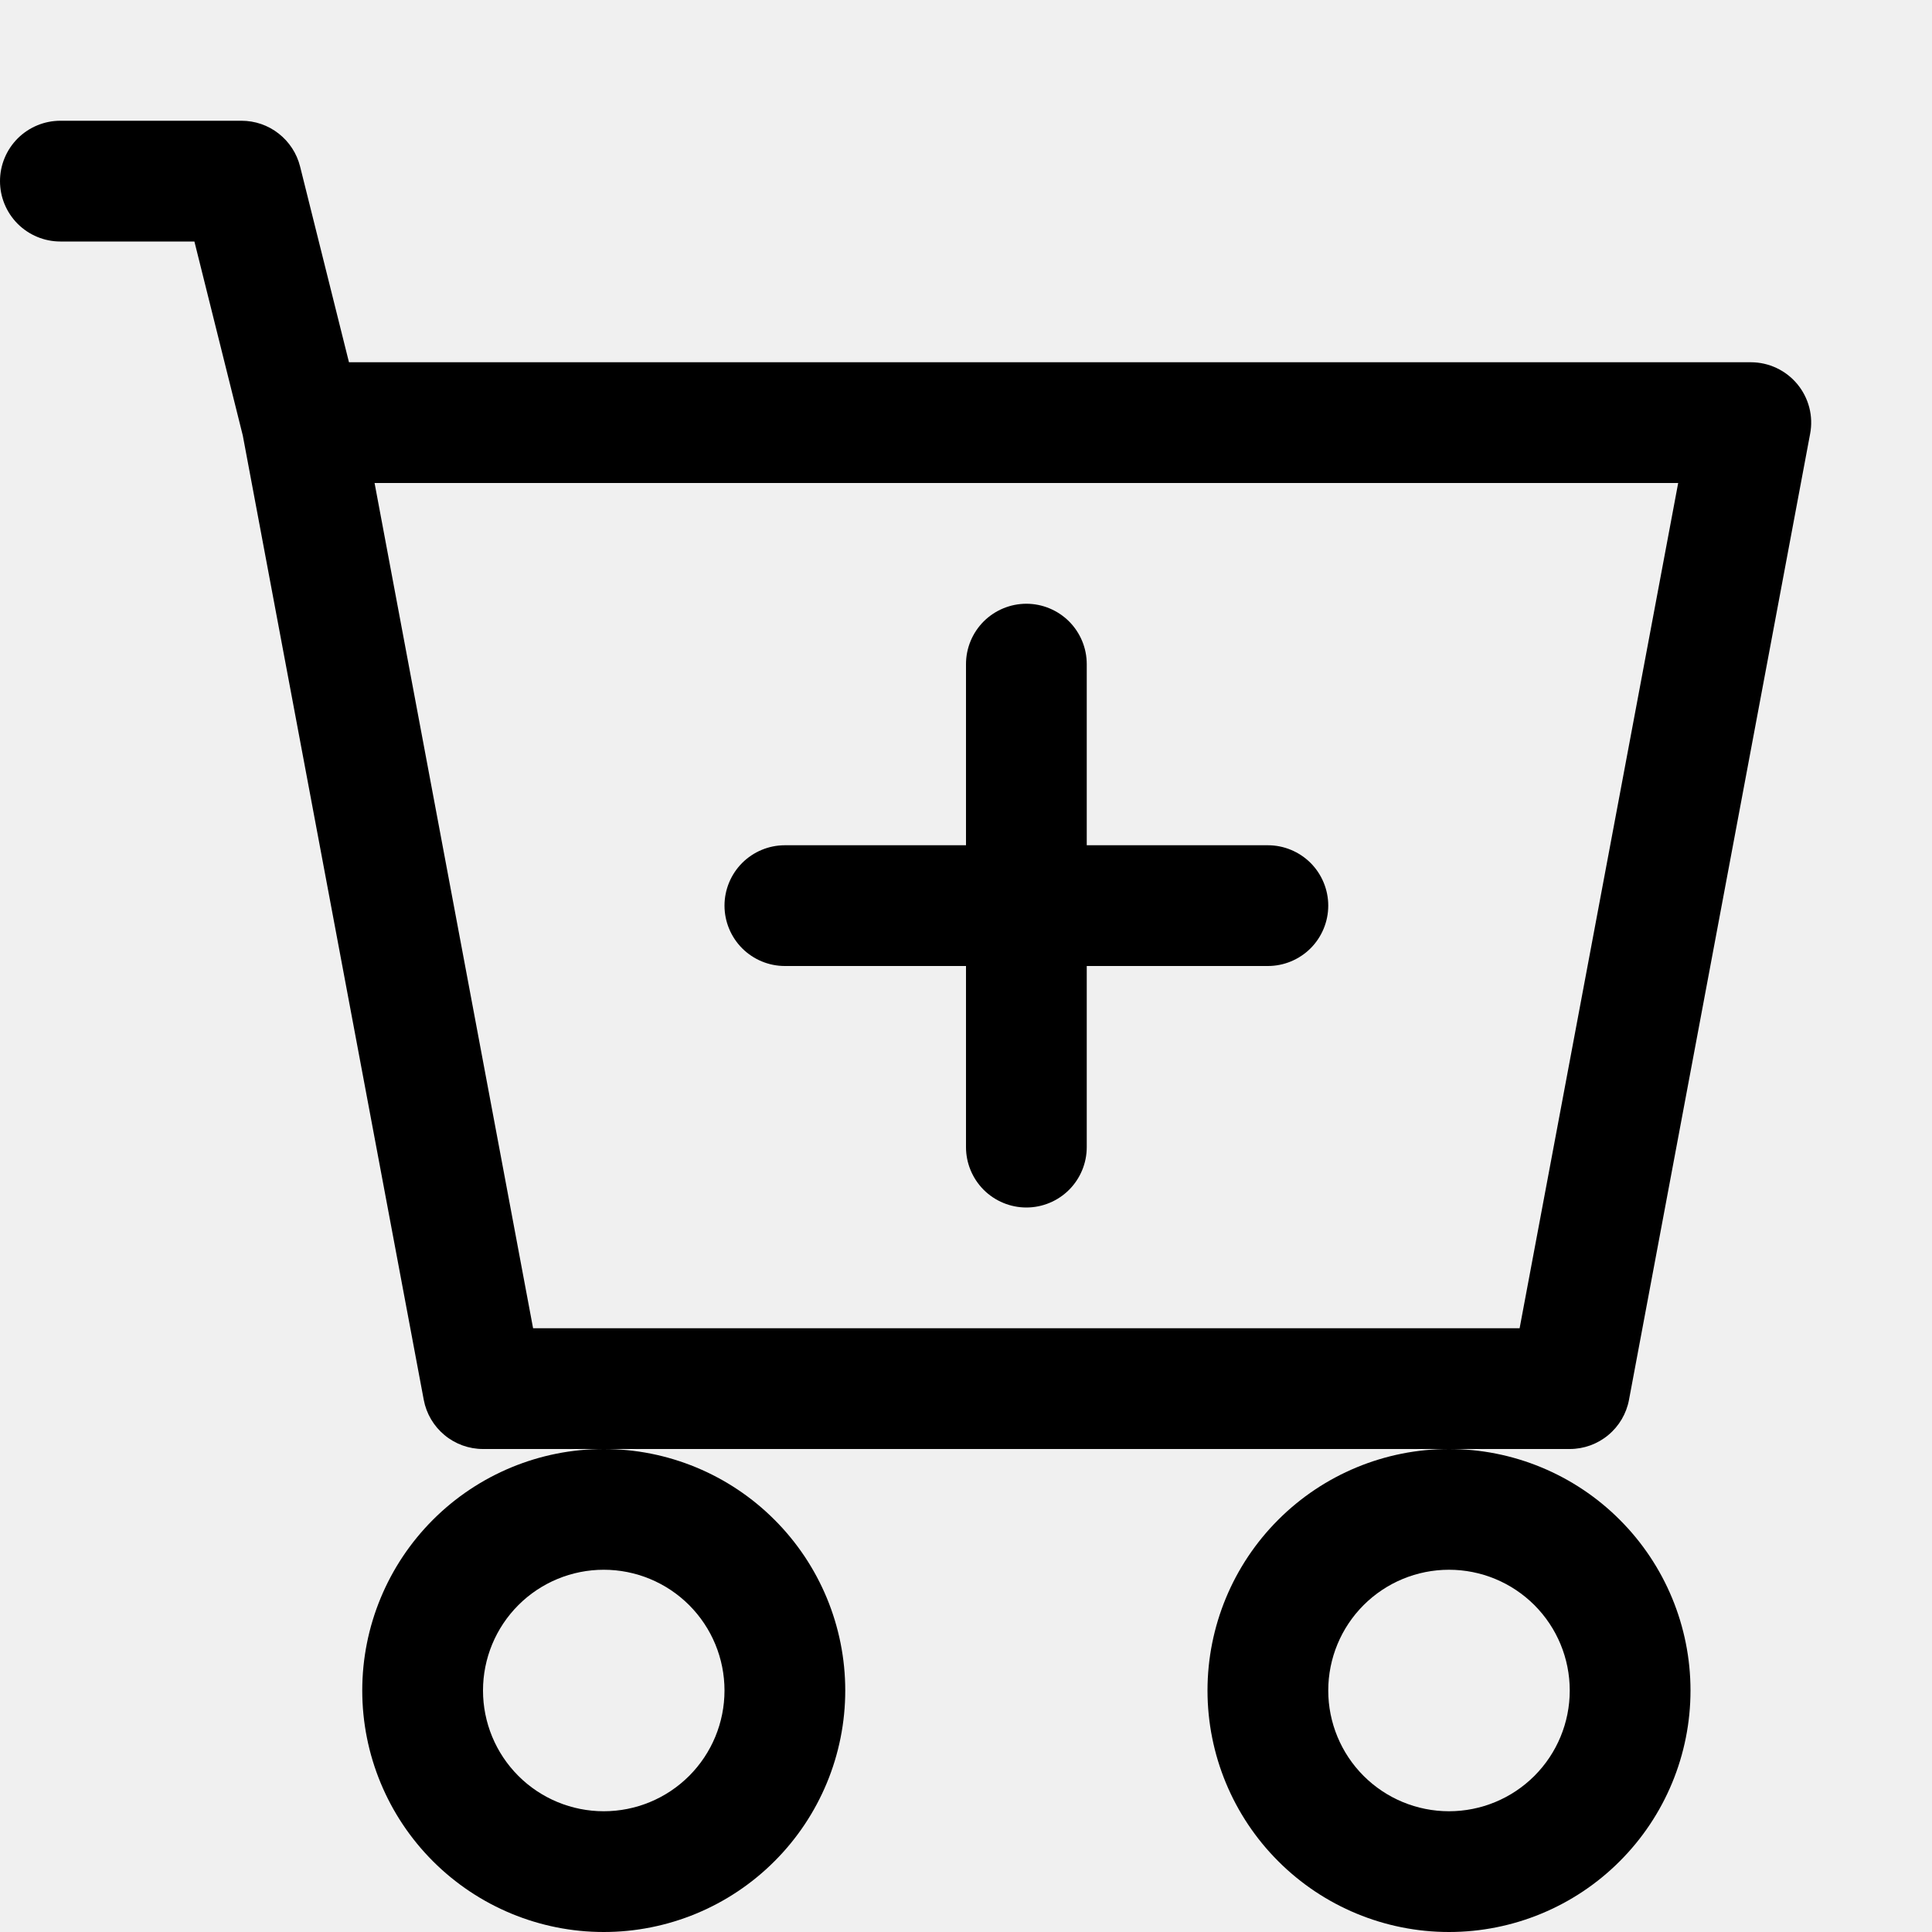
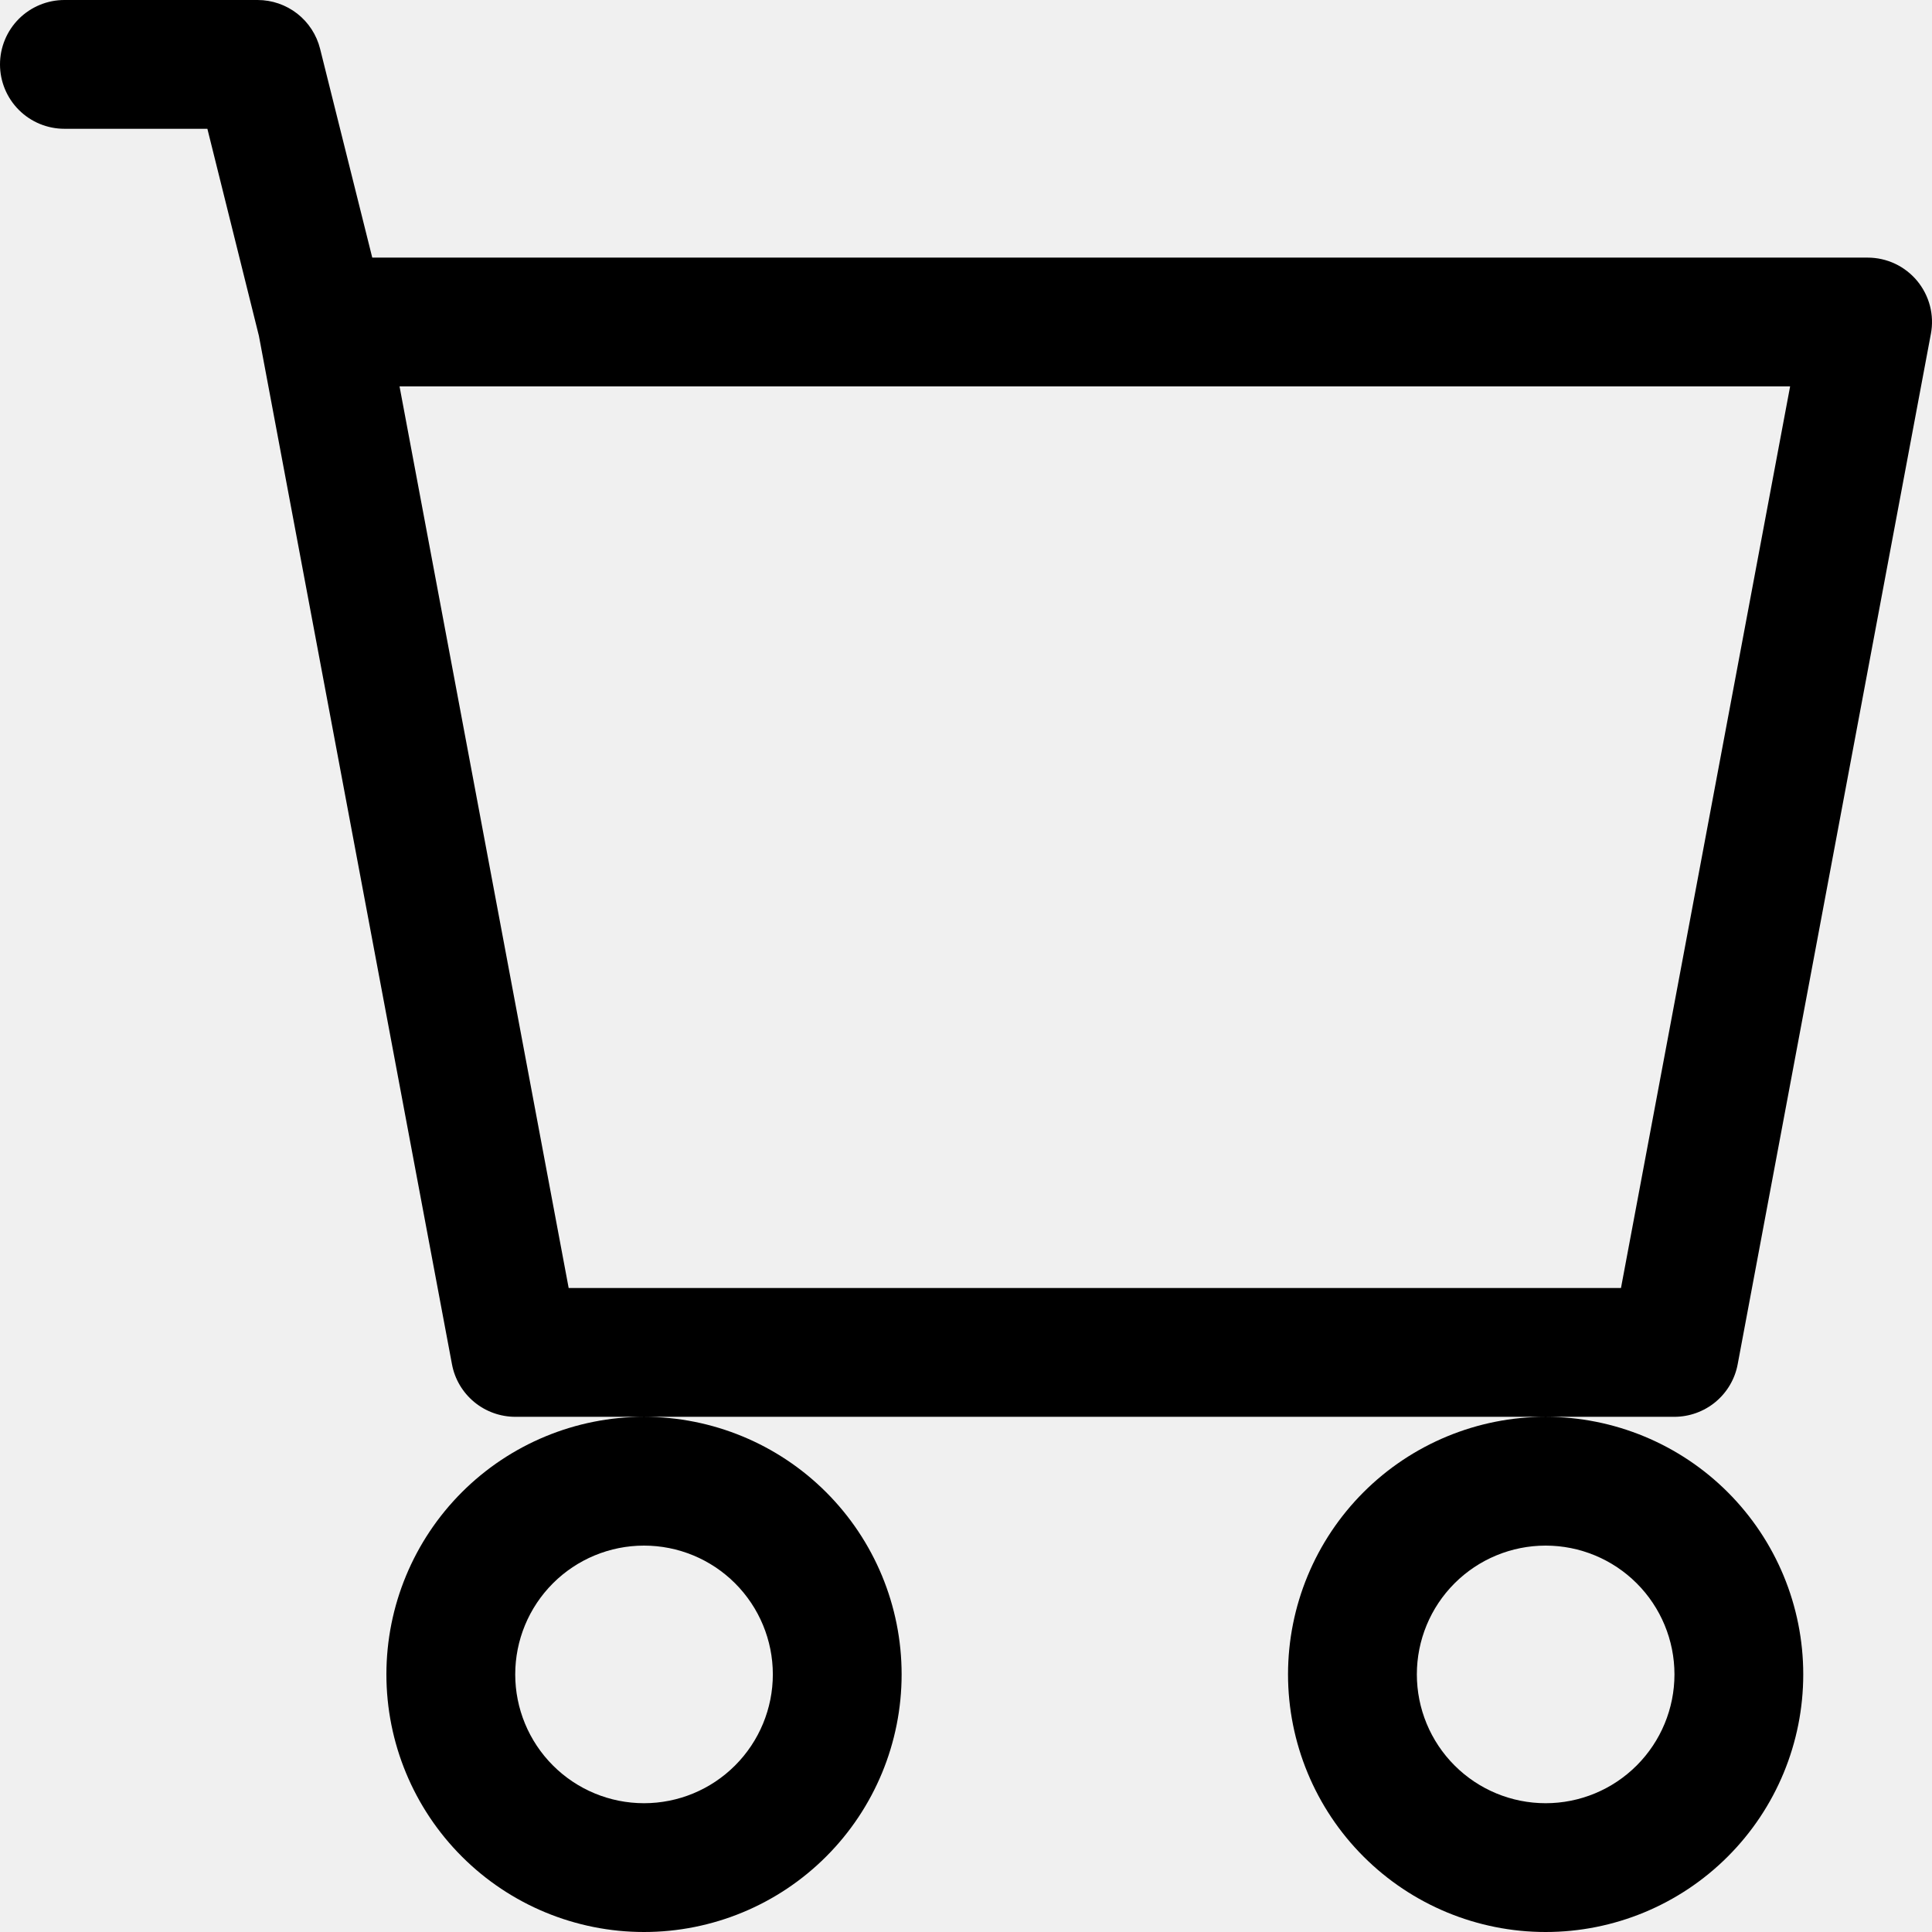
- <svg xmlns="http://www.w3.org/2000/svg" width="40" height="40" viewBox="0 0 40 40" fill="none">
-   <g clip-path="url(#clip0_142_38)">
-     <path d="M22.5 13.75C22.5 13.418 22.368 13.101 22.134 12.866C21.899 12.632 21.581 12.5 21.25 12.5C20.919 12.5 20.601 12.632 20.366 12.866C20.132 13.101 20 13.418 20 13.75V17.5H16.25C15.918 17.5 15.601 17.632 15.366 17.866C15.132 18.101 15 18.419 15 18.75C15 19.081 15.132 19.399 15.366 19.634C15.601 19.868 15.918 20 16.25 20H20V23.75C20 24.081 20.132 24.399 20.366 24.634C20.601 24.868 20.919 25 21.25 25C21.581 25 21.899 24.868 22.134 24.634C22.368 24.399 22.5 24.081 22.5 23.75V20H26.25C26.581 20 26.899 19.868 27.134 19.634C27.368 19.399 27.5 19.081 27.5 18.75C27.5 18.419 27.368 18.101 27.134 17.866C26.899 17.632 26.581 17.5 26.25 17.5H22.5V13.75Z" fill="black" />
-     <path d="M1.25 2.5C0.918 2.5 0.601 2.632 0.366 2.866C0.132 3.101 0 3.418 0 3.75C0 4.082 0.132 4.399 0.366 4.634C0.601 4.868 0.918 5 1.25 5H4.025L5.027 9.018L8.773 28.98C8.826 29.266 8.978 29.525 9.202 29.711C9.426 29.898 9.709 30 10 30H12.5C11.174 30 9.902 30.527 8.964 31.465C8.027 32.402 7.5 33.674 7.5 35C7.5 36.326 8.027 37.598 8.964 38.535C9.902 39.473 11.174 40 12.5 40C13.826 40 15.098 39.473 16.035 38.535C16.973 37.598 17.5 36.326 17.5 35C17.5 33.674 16.973 32.402 16.035 31.465C15.098 30.527 13.826 30 12.5 30H30C28.674 30 27.402 30.527 26.465 31.465C25.527 32.402 25 33.674 25 35C25 36.326 25.527 37.598 26.465 38.535C27.402 39.473 28.674 40 30 40C31.326 40 32.598 39.473 33.535 38.535C34.473 37.598 35 36.326 35 35C35 33.674 34.473 32.402 33.535 31.465C32.598 30.527 31.326 30 30 30H32.5C32.791 30 33.074 29.898 33.298 29.711C33.522 29.525 33.674 29.266 33.727 28.98L37.477 8.98C37.511 8.8 37.505 8.614 37.459 8.436C37.413 8.259 37.328 8.093 37.211 7.952C37.094 7.811 36.947 7.697 36.781 7.619C36.615 7.541 36.434 7.5 36.25 7.5H7.225L6.213 3.447C6.145 3.177 5.989 2.937 5.769 2.765C5.55 2.593 5.279 2.5 5 2.5H1.25ZM11.037 27.5L7.755 10H34.745L31.462 27.5H11.037ZM15 35C15 35.663 14.737 36.299 14.268 36.768C13.799 37.237 13.163 37.5 12.5 37.5C11.837 37.5 11.201 37.237 10.732 36.768C10.263 36.299 10 35.663 10 35C10 34.337 10.263 33.701 10.732 33.232C11.201 32.763 11.837 32.5 12.5 32.5C13.163 32.5 13.799 32.763 14.268 33.232C14.737 33.701 15 34.337 15 35ZM32.5 35C32.5 35.663 32.237 36.299 31.768 36.768C31.299 37.237 30.663 37.5 30 37.5C29.337 37.5 28.701 37.237 28.232 36.768C27.763 36.299 27.5 35.663 27.5 35C27.5 34.337 27.763 33.701 28.232 33.232C28.701 32.763 29.337 32.5 30 32.5C30.663 32.5 31.299 32.763 31.768 33.232C32.237 33.701 32.5 34.337 32.5 35Z" fill="black" />
-   </g>
-   <defs>
-     <clipPath id="clip0_142_38">
-       <rect width="40" height="40" fill="white" />
-     </clipPath>
-   </defs>
+ <svg xmlns="http://www.w3.org/2000/svg" width="50" height="50" viewBox="0 0 50 50" fill="none">
+   <path d="M0 1.667C0 1.225 0.176 0.801 0.488 0.488C0.801 0.176 1.225 0 1.667 0H6.667C7.039 0 7.4 0.125 7.693 0.353C7.986 0.582 8.194 0.903 8.284 1.263L9.634 6.667H48.335C48.58 6.667 48.821 6.721 49.043 6.825C49.264 6.929 49.46 7.081 49.616 7.269C49.772 7.458 49.885 7.678 49.947 7.915C50.008 8.152 50.017 8.399 49.971 8.64L44.971 35.307C44.9 35.689 44.697 36.033 44.398 36.282C44.099 36.53 43.723 36.666 43.335 36.667H13.334C12.945 36.666 12.569 36.53 12.27 36.282C11.971 36.033 11.768 35.689 11.697 35.307L6.7 8.69L5.367 3.333H1.667C1.225 3.333 0.801 3.158 0.488 2.845C0.176 2.533 0 2.109 0 1.667ZM10.34 10L14.717 33.333H41.951L46.328 10H10.34ZM16.667 36.667C14.899 36.667 13.203 37.369 11.953 38.619C10.703 39.87 10 41.565 10 43.333C10 45.101 10.703 46.797 11.953 48.047C13.203 49.298 14.899 50 16.667 50C18.435 50 20.131 49.298 21.381 48.047C22.632 46.797 23.334 45.101 23.334 43.333C23.334 41.565 22.632 39.87 21.381 38.619C20.131 37.369 18.435 36.667 16.667 36.667ZM40.001 36.667C38.233 36.667 36.537 37.369 35.287 38.619C34.037 39.87 33.334 41.565 33.334 43.333C33.334 45.101 34.037 46.797 35.287 48.047C36.537 49.298 38.233 50 40.001 50C41.769 50 43.465 49.298 44.715 48.047C45.966 46.797 46.668 45.101 46.668 43.333C46.668 41.565 45.966 39.87 44.715 38.619C43.465 37.369 41.769 36.667 40.001 36.667ZM16.667 40C17.551 40 18.399 40.351 19.024 40.976C19.649 41.601 20.001 42.449 20.001 43.333C20.001 44.217 19.649 45.065 19.024 45.69C18.399 46.316 17.551 46.667 16.667 46.667C15.783 46.667 14.935 46.316 14.31 45.69C13.685 45.065 13.334 44.217 13.334 43.333C13.334 42.449 13.685 41.601 14.31 40.976C14.935 40.351 15.783 40 16.667 40ZM40.001 40C40.885 40 41.733 40.351 42.358 40.976C42.983 41.601 43.335 42.449 43.335 43.333C43.335 44.217 42.983 45.065 42.358 45.69C41.733 46.316 40.885 46.667 40.001 46.667C39.117 46.667 38.269 46.316 37.644 45.69C37.019 45.065 36.668 44.217 36.668 43.333C36.668 42.449 37.019 41.601 37.644 40.976C38.269 40.351 39.117 40 40.001 40Z" fill="black" />
</svg>
